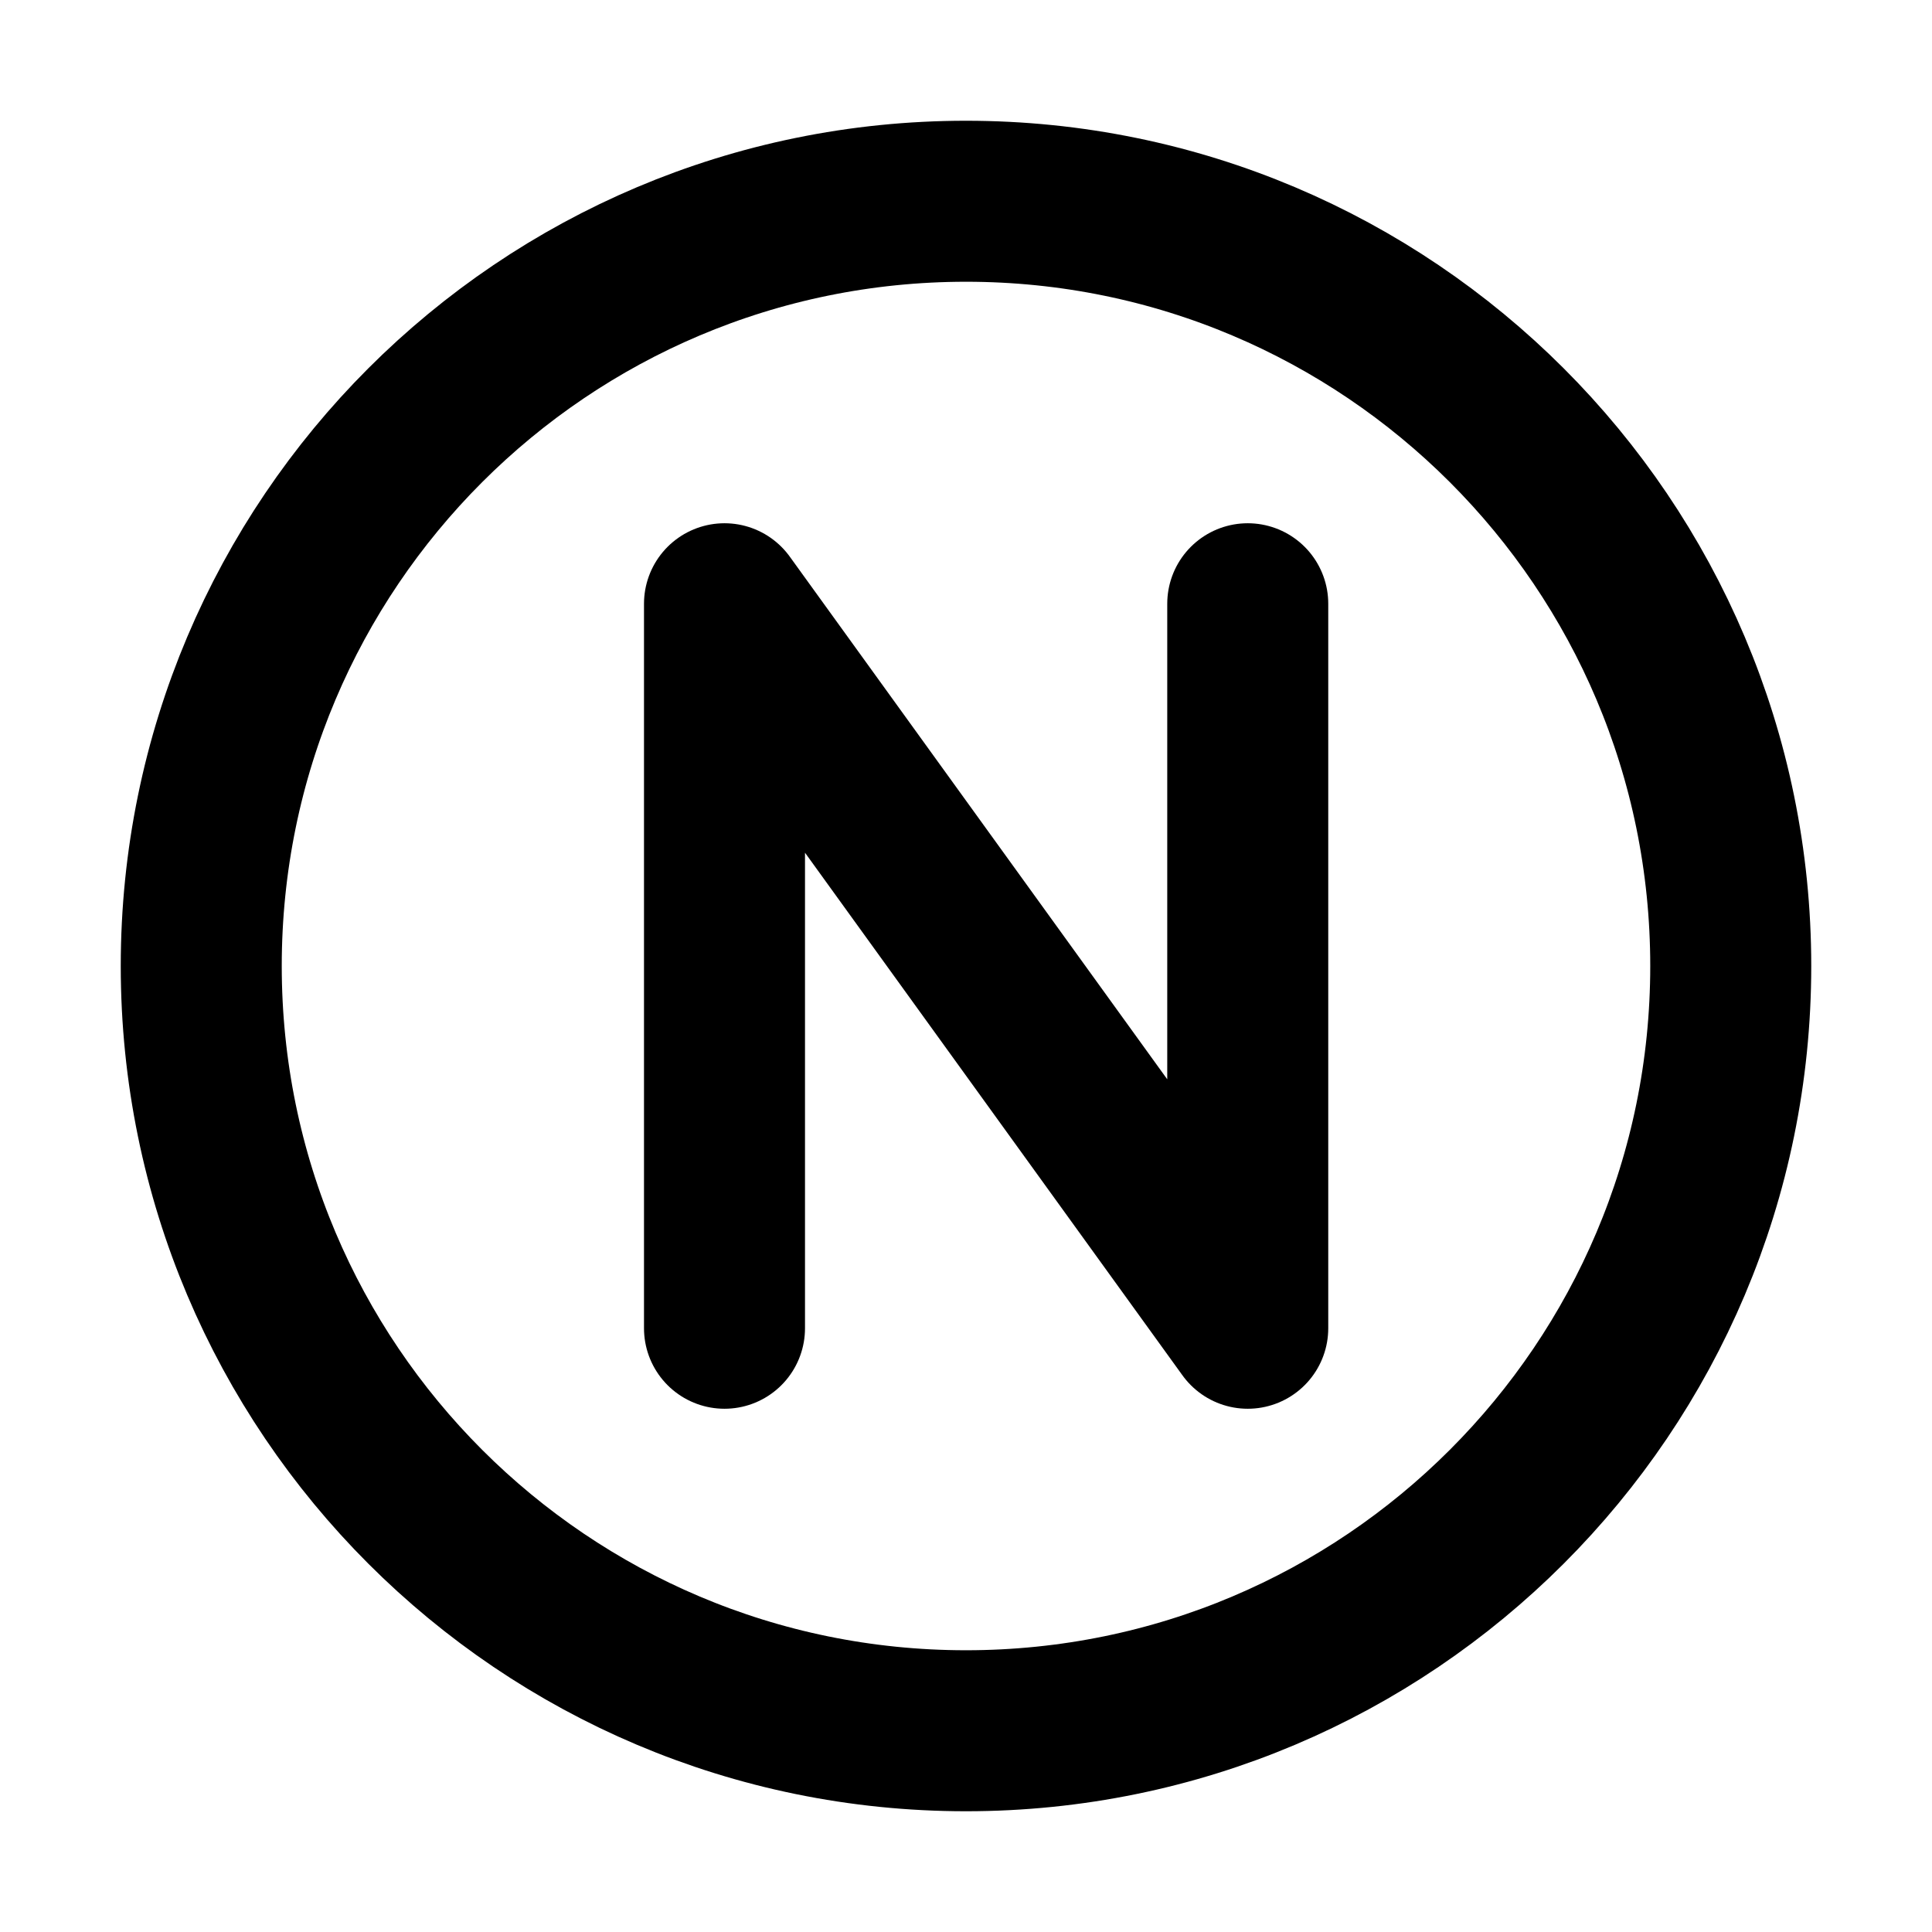
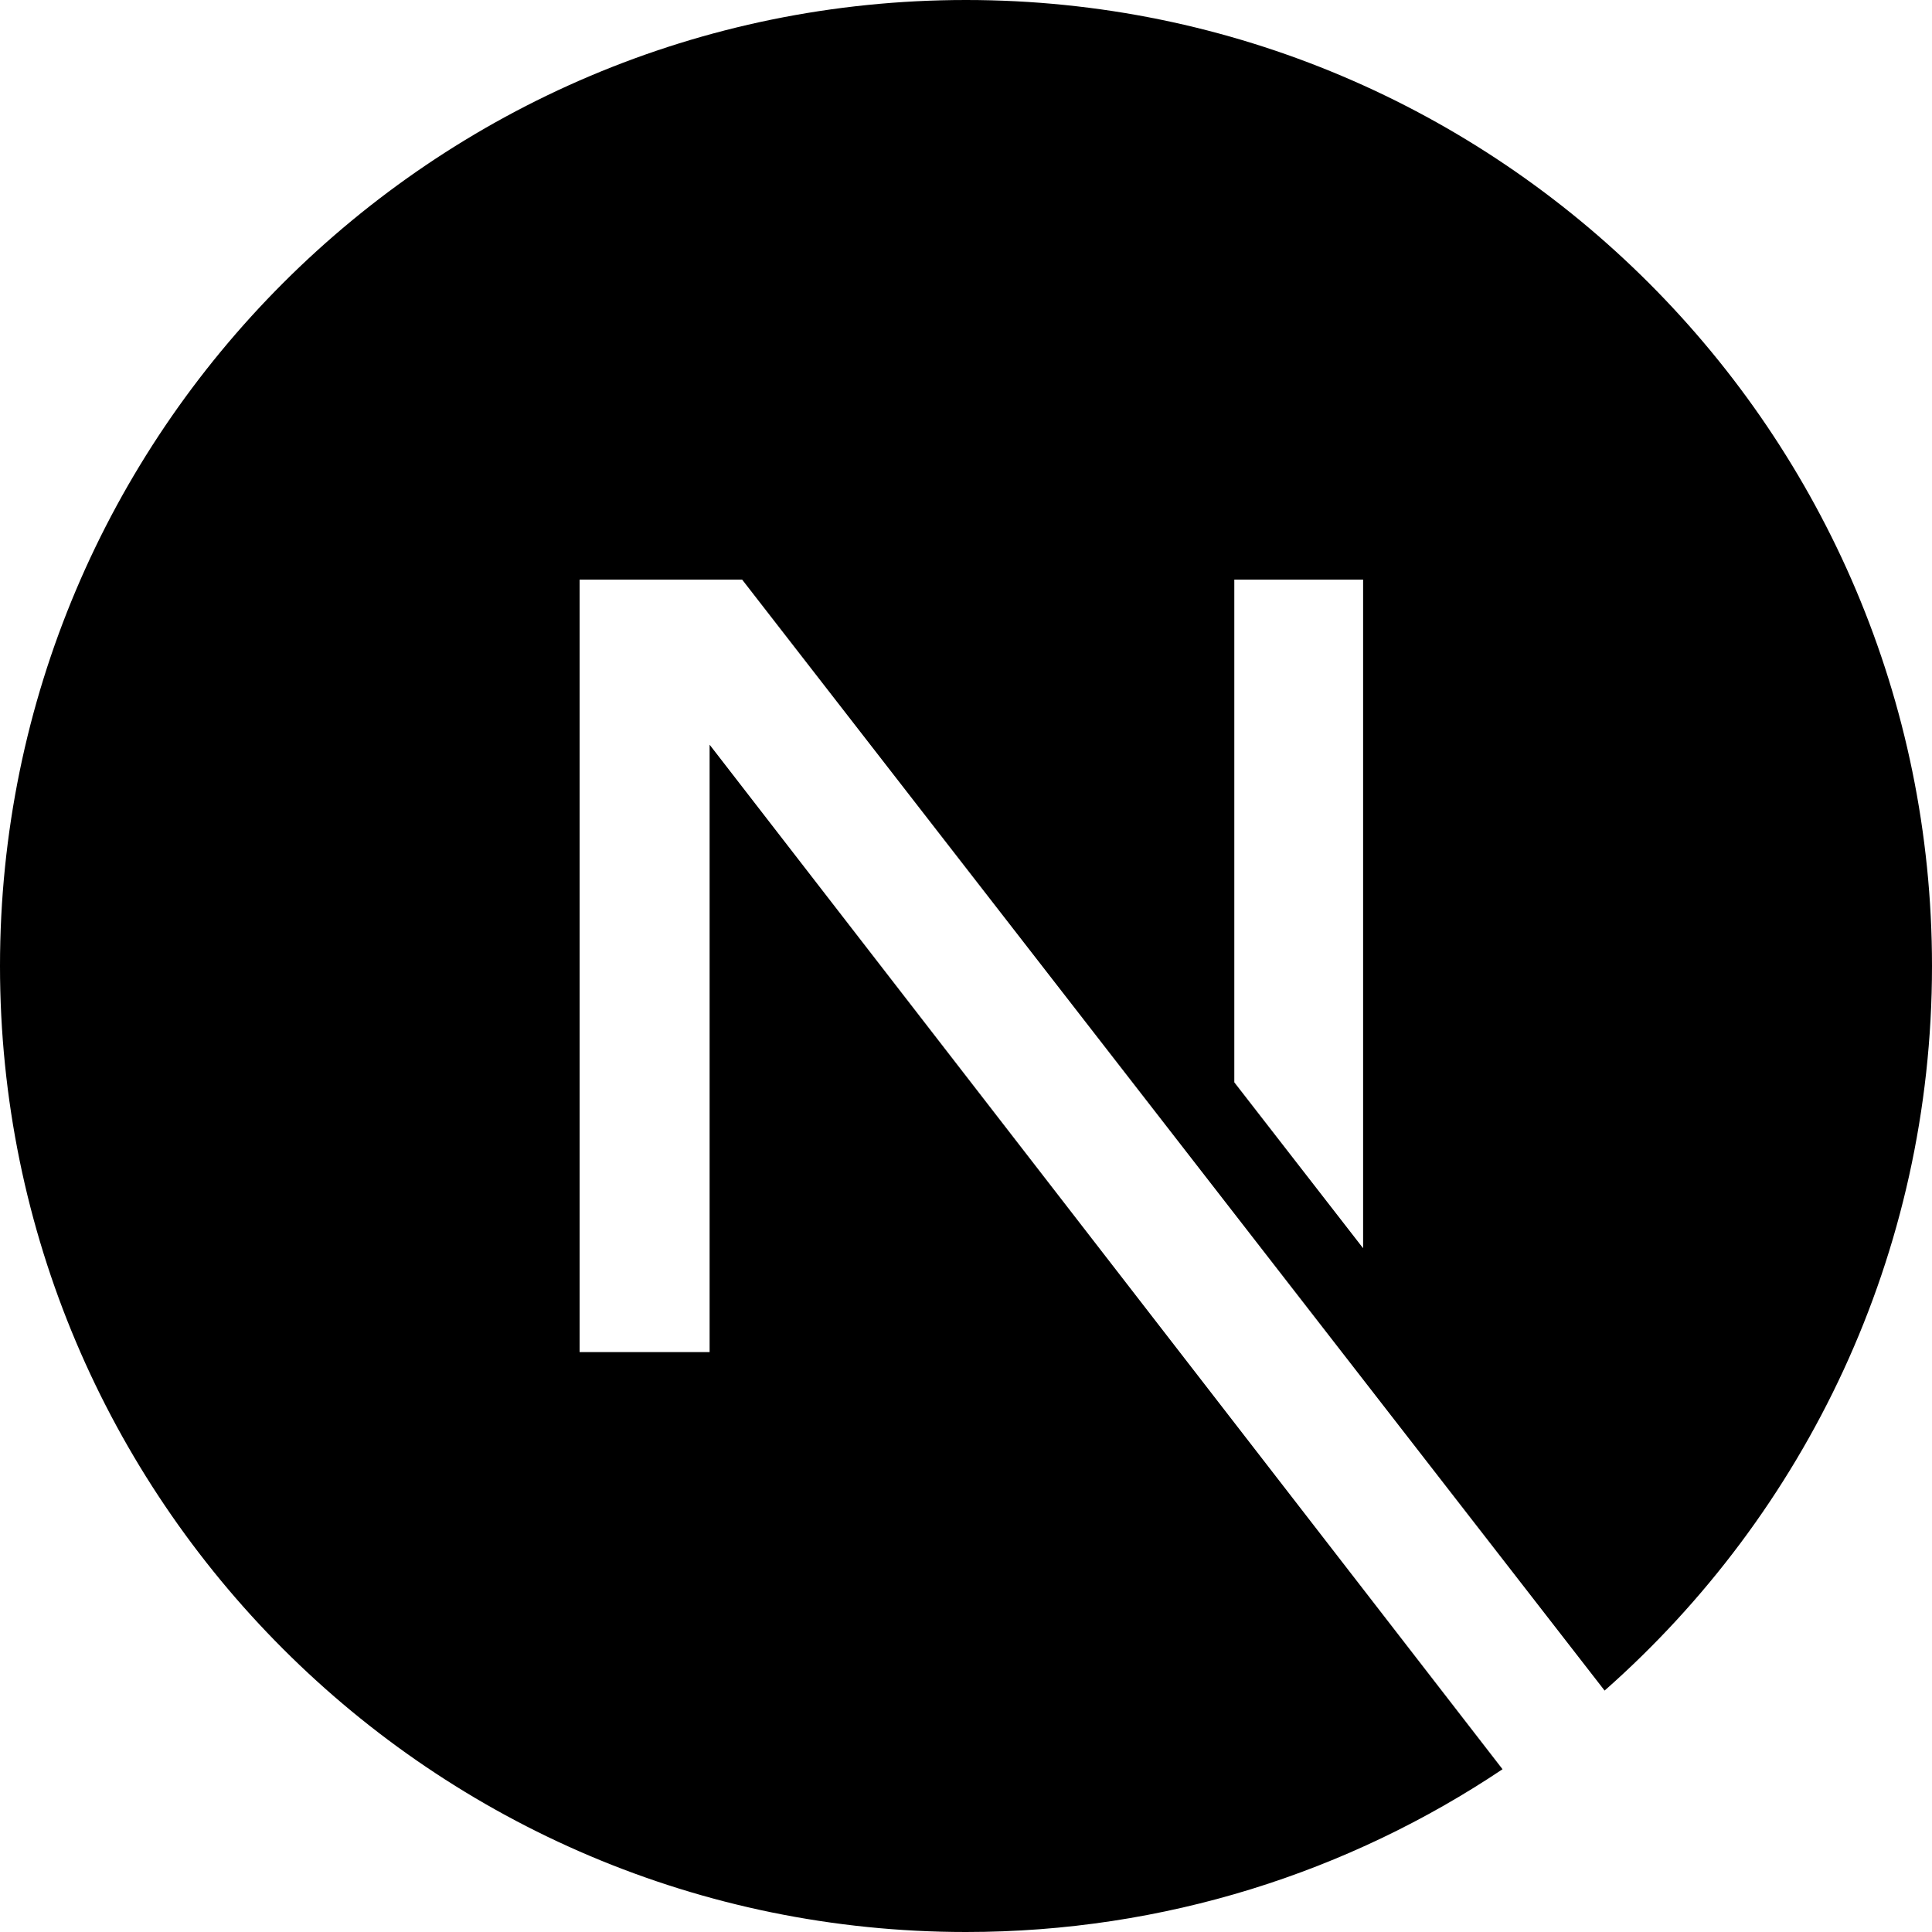
- <svg xmlns="http://www.w3.org/2000/svg" viewBox="0 0 24 24">
-   <circle stroke="currentColor" fill="none" stroke-width="2" stroke-linecap="round" stroke-linejoin="round" cx="12" cy="12" r="9.500" />
-   <path stroke="currentColor" fill="none" stroke-width="2" stroke-linecap="round" stroke-linejoin="round" d="M9 16.500v-9l6.500 9v-9" />
+ <svg xmlns="http://www.w3.org/2000/svg" role="img" viewBox="0 0 24 24">
+   <path d="M18.665 21.978C16.758 23.255 14.465 24 12 24 5.377 24 0 18.623 0 12S5.377 0 12 0s12 5.377 12 12c0 3.583-1.574 6.801-4.067 9.001L9.219 7.2H7.2v9.596h1.615V9.251l9.85 12.727Zm-3.332-8.533 1.6 2.061V7.2h-1.6v6.245Z" />
</svg>
